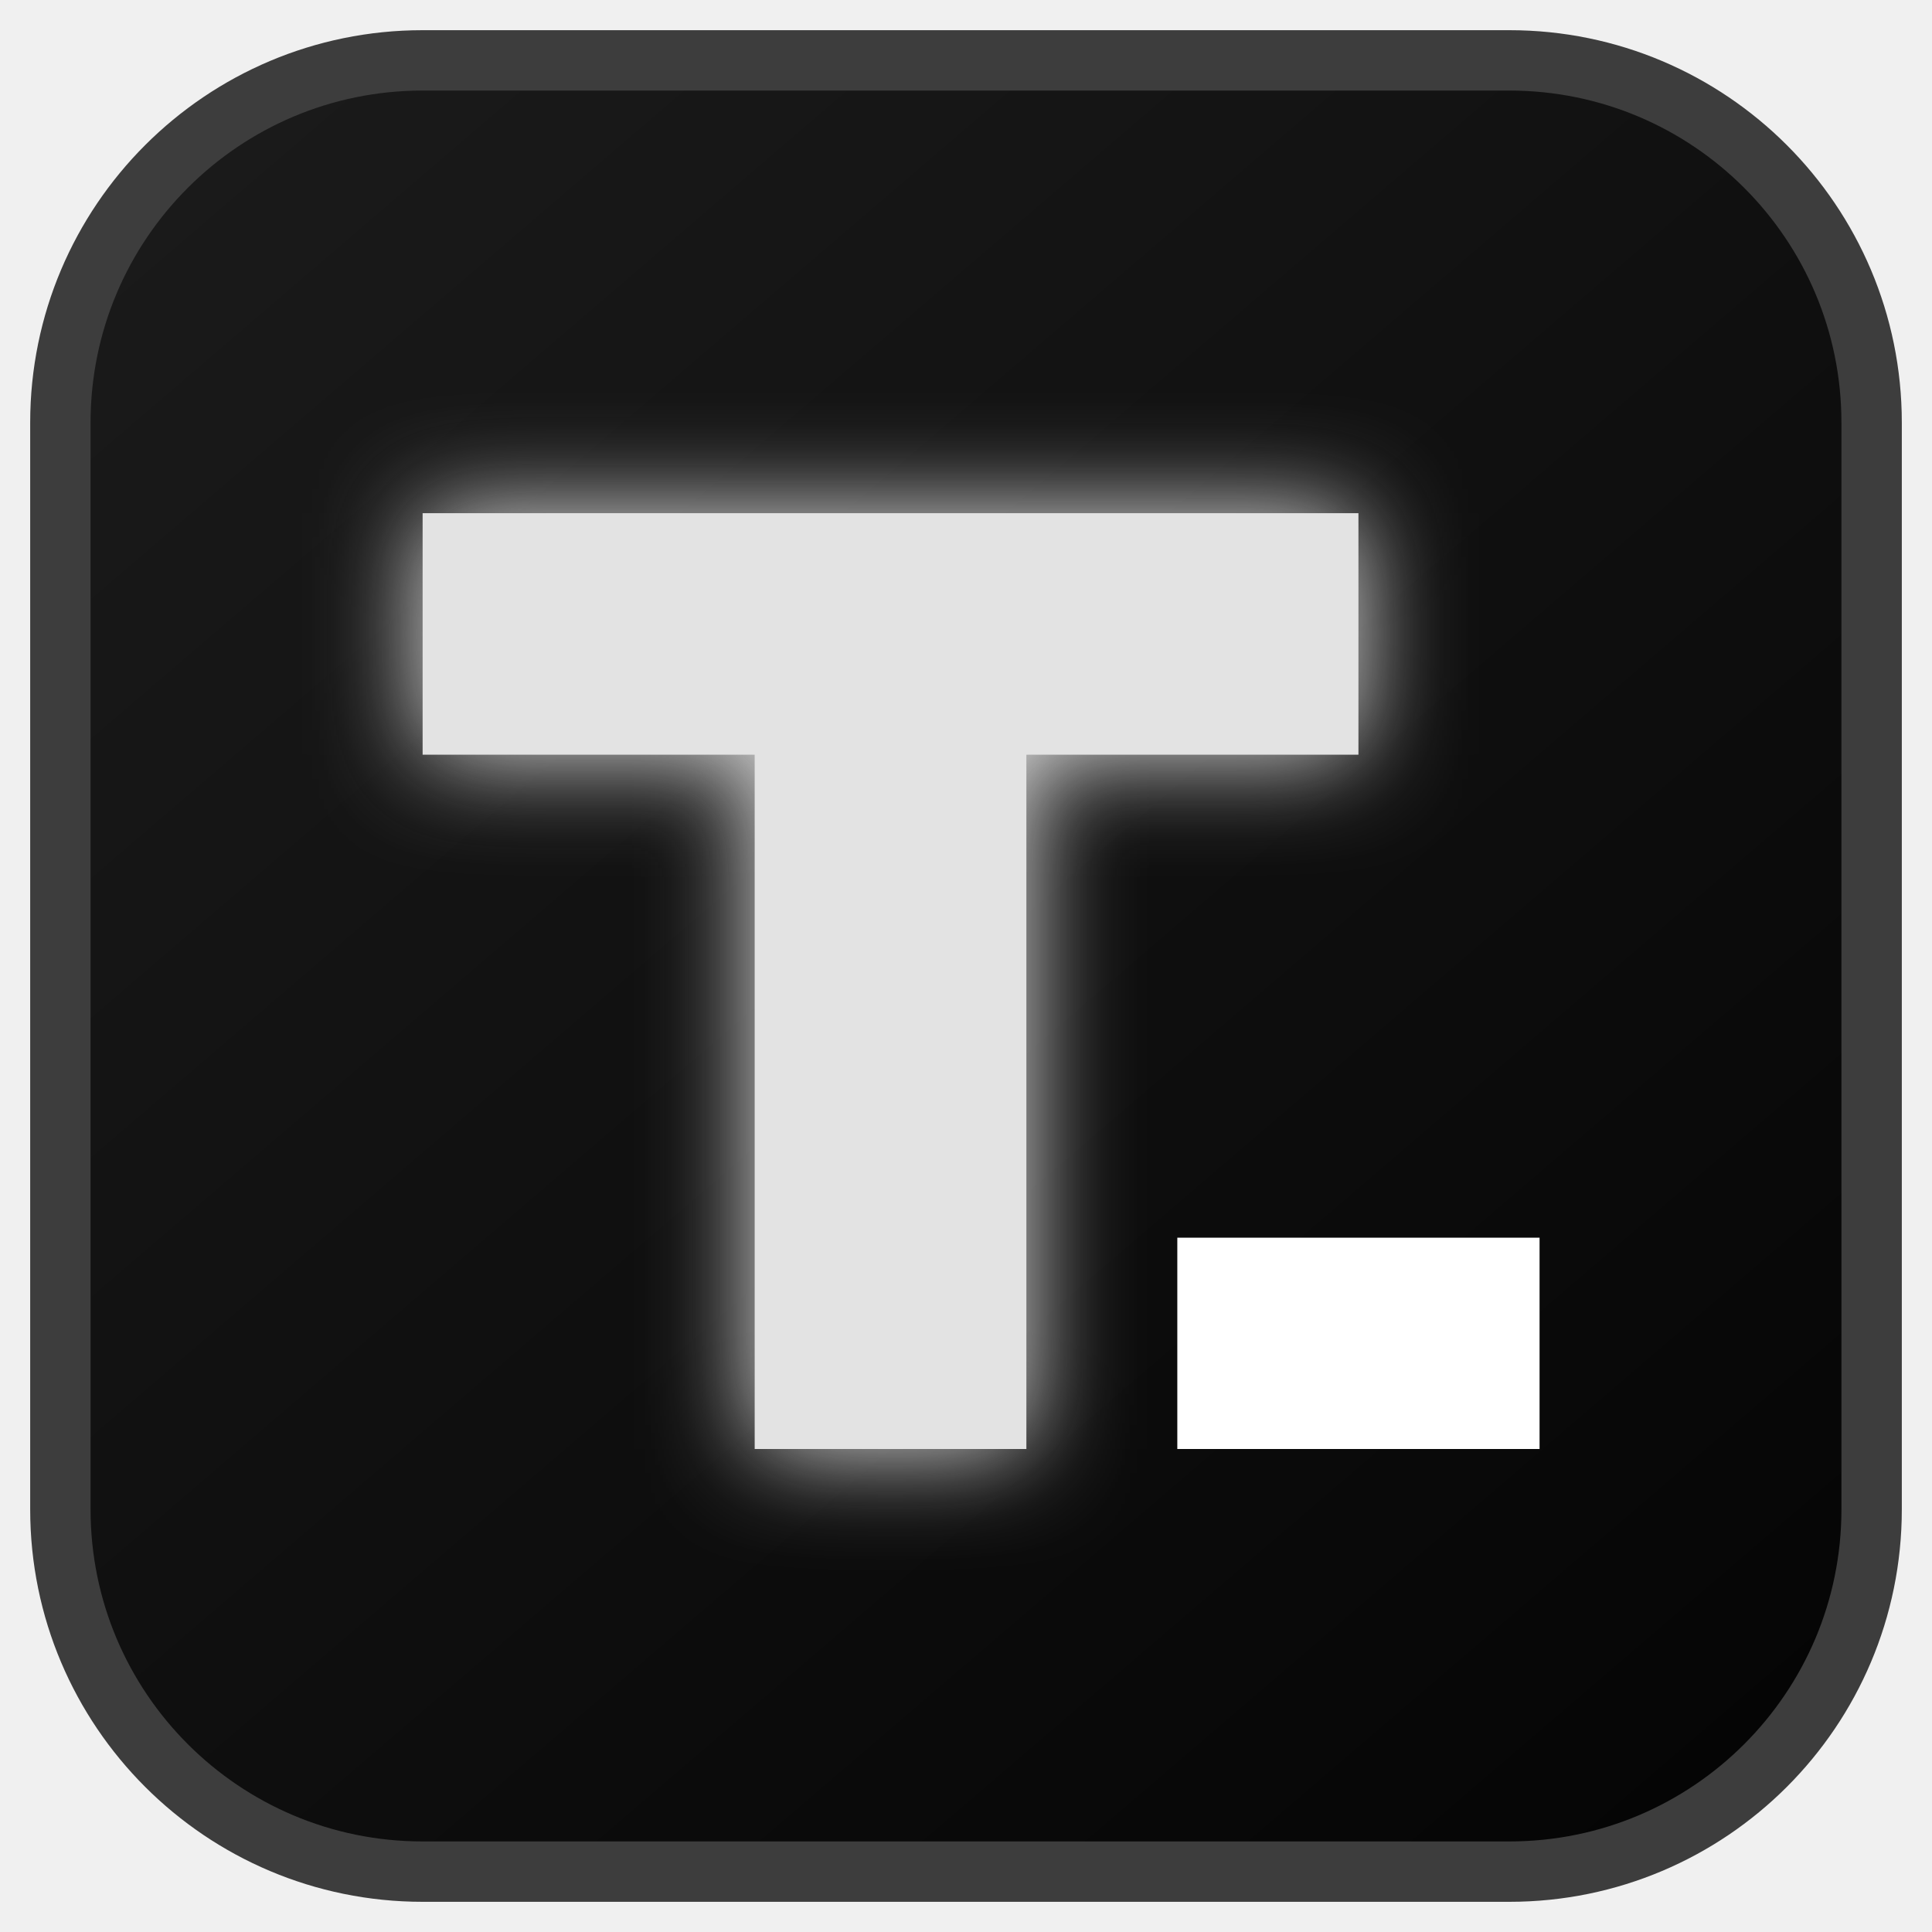
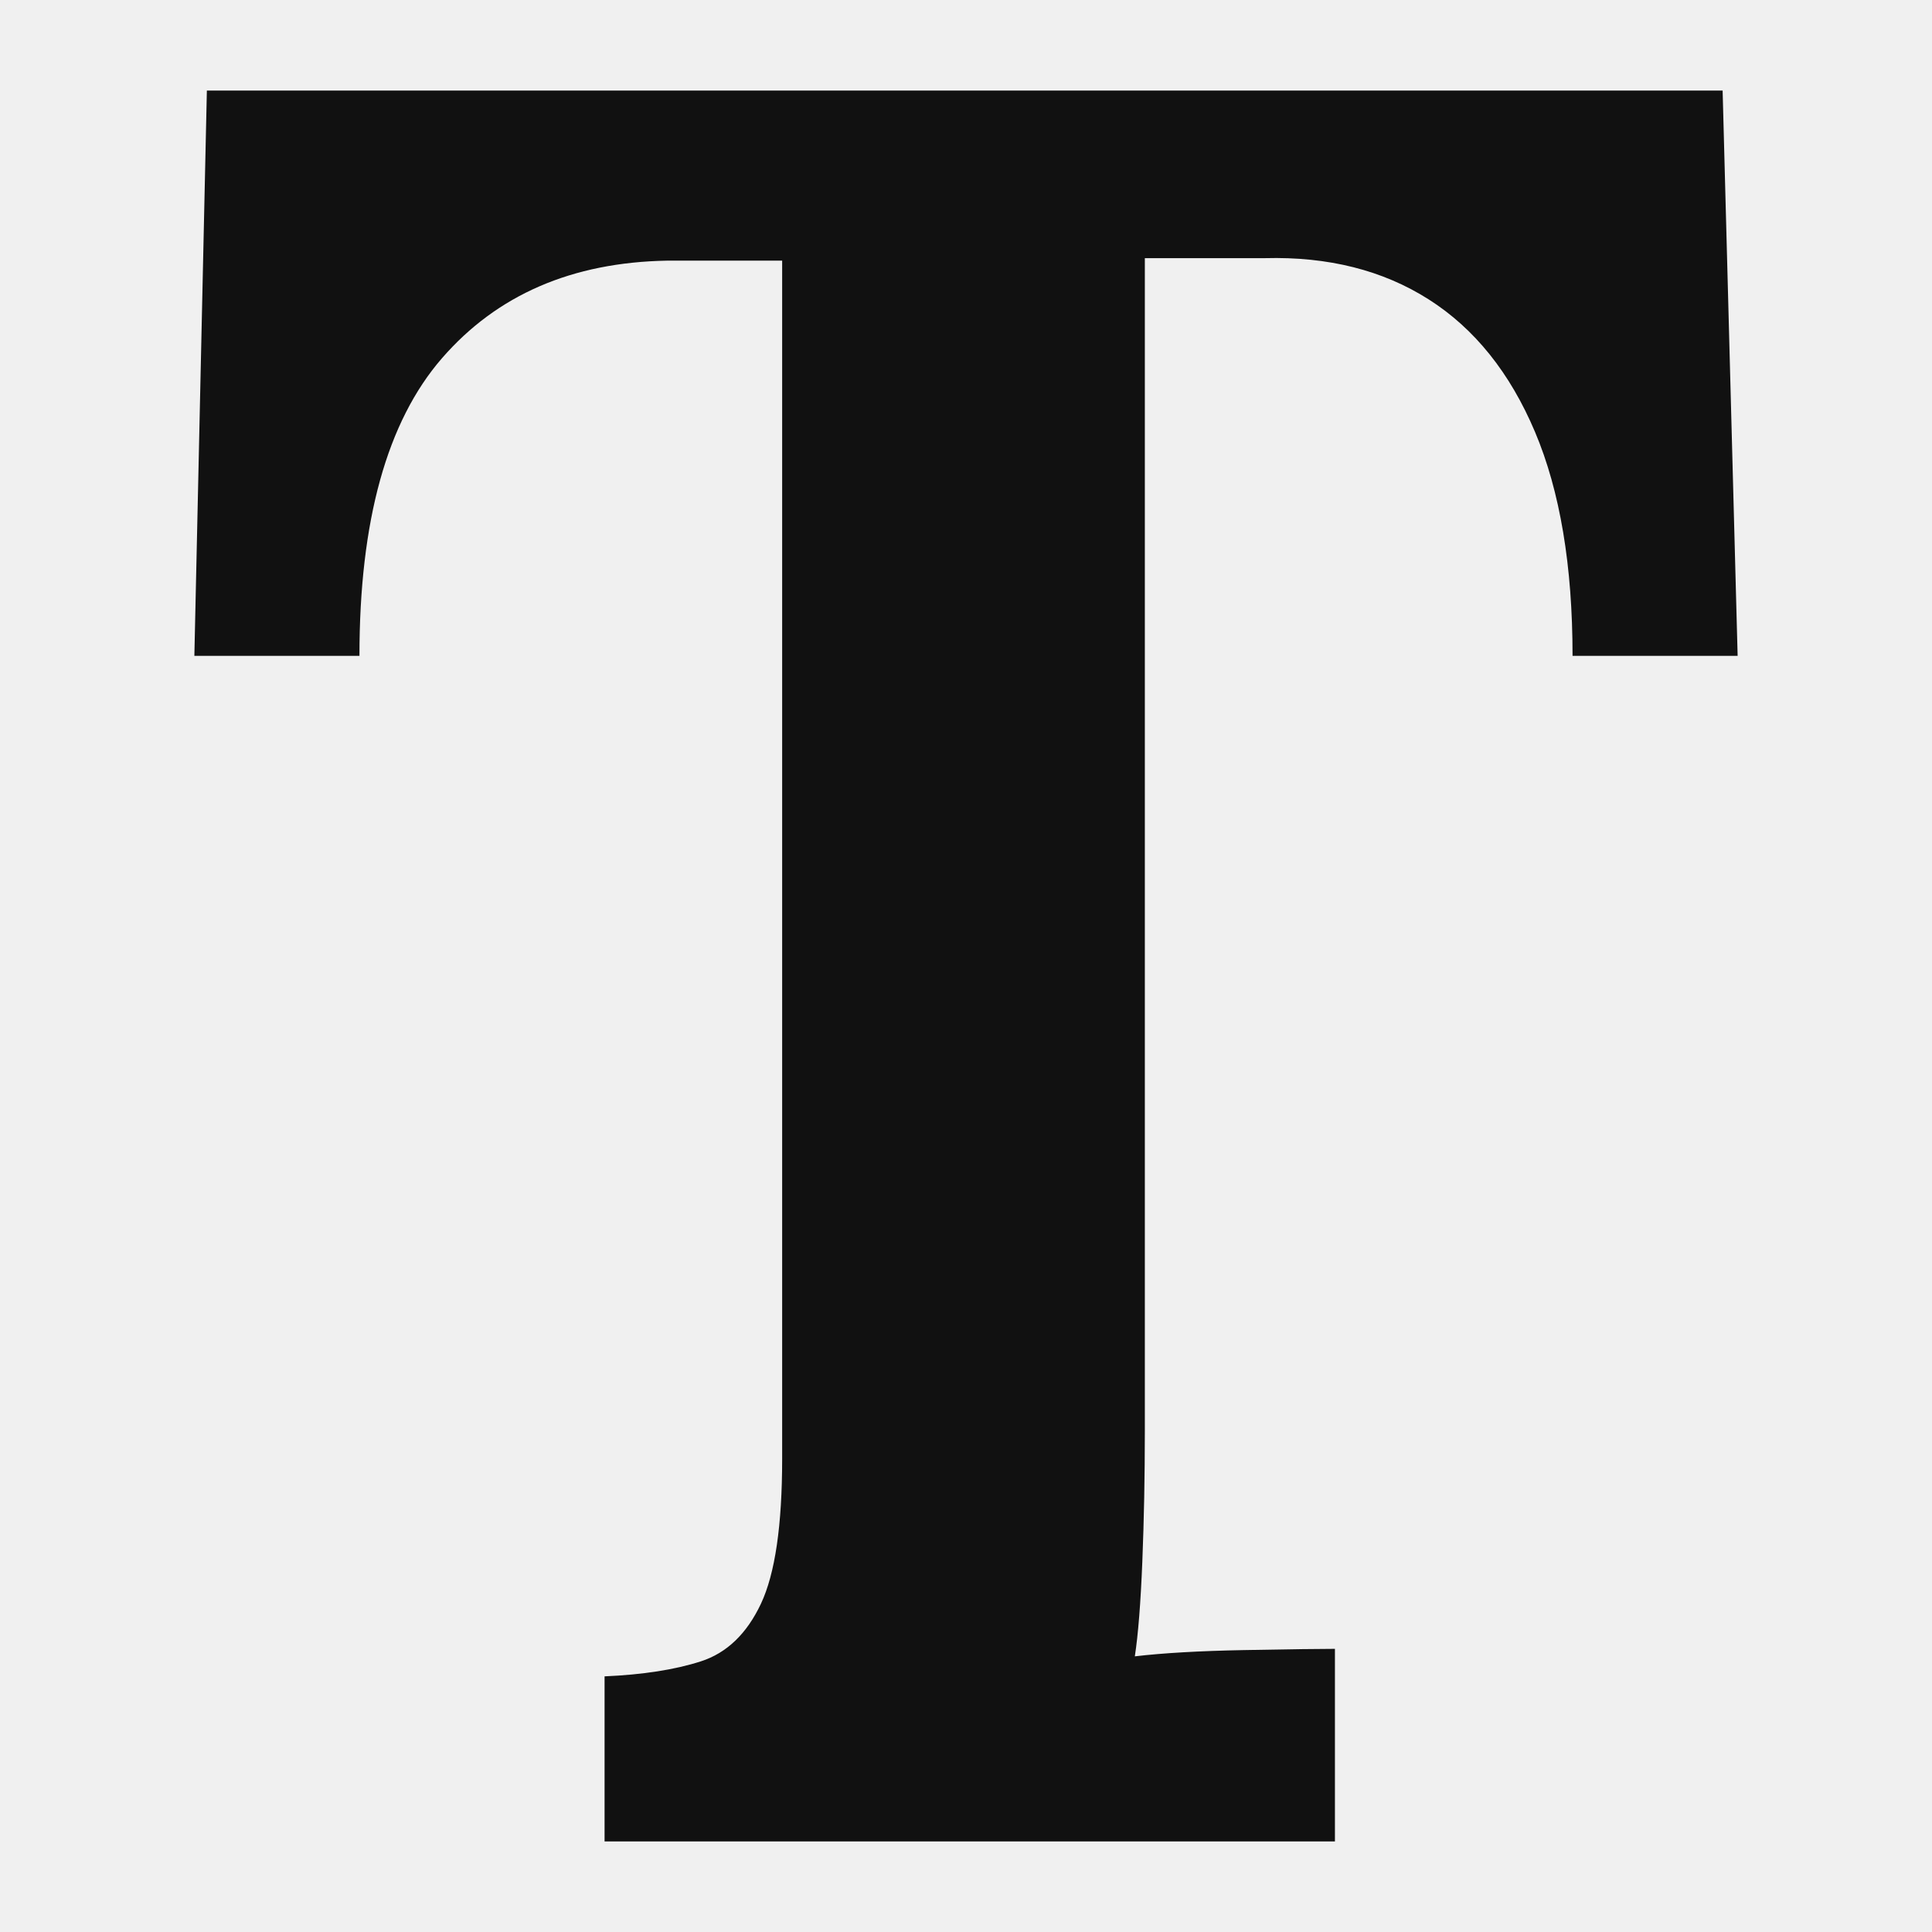
- <svg xmlns="http://www.w3.org/2000/svg" viewBox="0 0 64 64" role="img" aria-label="Timi Owolabi terminal mark">
-   <defs>
-     <linearGradient id="panel" x1="8" y1="4" x2="56" y2="60" gradientUnits="userSpaceOnUse">
-       <stop stop-color="#1a1a1a" />
-       <stop offset="1" stop-color="#050505" />
-     </linearGradient>
-     <filter id="glow" x="-35%" y="-35%" width="170%" height="170%">
-       <feGaussianBlur stdDeviation="1.7" result="blur" />
-       <feMerge>
-         <feMergeNode in="blur" />
-         <feMergeNode in="SourceGraphic" />
-       </feMerge>
-     </filter>
-   </defs>
-   <rect x="2" y="2" width="60" height="60" rx="12" fill="url(#panel)" stroke="#3d3d3d" stroke-width="2" />
-   <path d="M14 17h31v8H34v23h-9V25H14z" fill="#e3e3e3" filter="url(#glow)" />
-   <path d="M39 41h12v7H39z" fill="#ffffff" />
+ <svg xmlns="http://www.w3.org/2000/svg" viewBox="0 0 64 64">
+   <style>path { fill: #111; } @media (prefers-color-scheme: dark) { path { fill: #f2efe9; } }</style>
+   <path transform="matrix(0.082857 0 0 -0.082857 5.1129 61)" d="M567 474Q567 528 552.0 563.5Q537 599 509.5 616.5Q482 634 444 633H396V164Q396 137 395.0 112.0Q394 87 392 74Q409 76 435.5 76.5Q462 77 472 77V0H180V66Q203 67 218.5 72.0Q234 77 242.5 95.0Q251 113 251 153V632H205Q148 631 115.0 593.0Q82 555 82 474H16L21 700H627L633 474Z" />
</svg>
